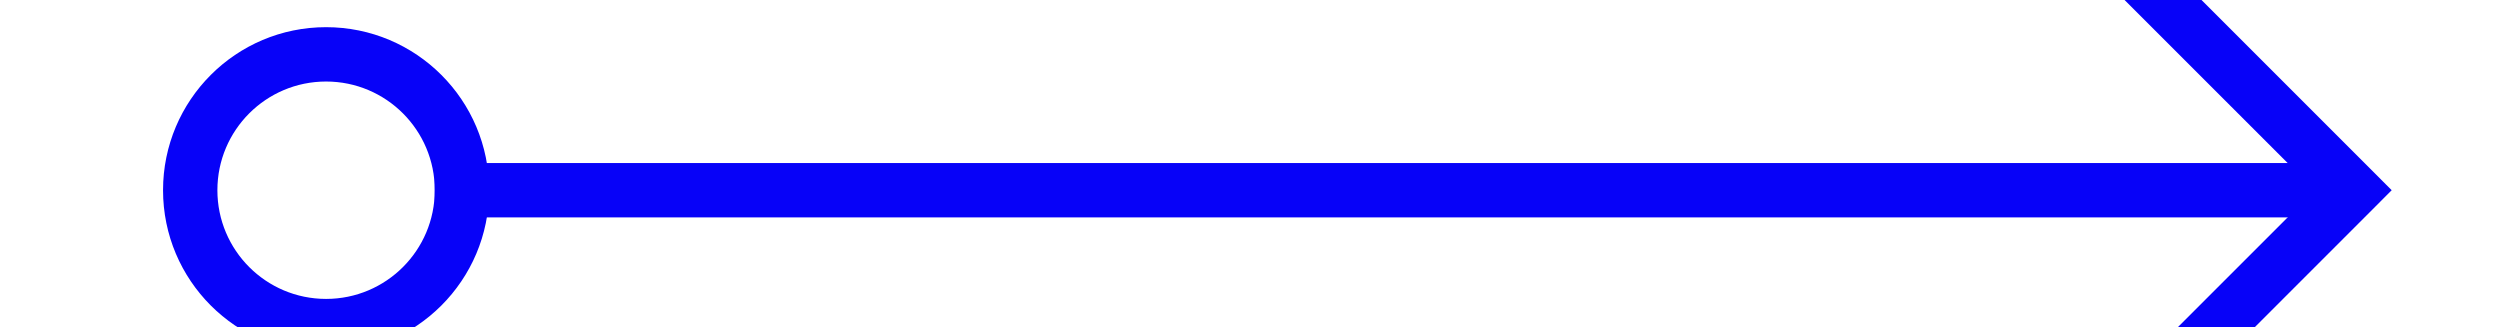
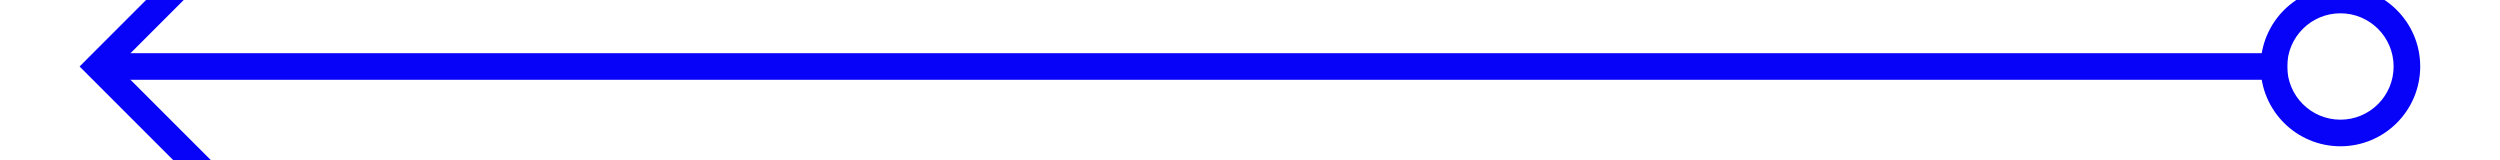
- <svg xmlns="http://www.w3.org/2000/svg" version="1.1" width="46px" height="6px" preserveAspectRatio="xMinYMid meet" viewBox="338 103  46 4">
-   <path d="M 344 102.5  A 3 3 0 0 0 341 105.5 A 3 3 0 0 0 344 108.5 A 3 3 0 0 0 347 105.5 A 3 3 0 0 0 344 102.5 Z M 344 103.5  A 2 2 0 0 1 346 105.5 A 2 2 0 0 1 344 107.5 A 2 2 0 0 1 342 105.5 A 2 2 0 0 1 344 103.5 Z M 375.946 100.854  L 380.593 105.5  L 375.946 110.146  L 376.654 110.854  L 381.654 105.854  L 382.007 105.5  L 381.654 105.146  L 376.654 100.146  L 375.946 100.854  Z " fill-rule="nonzero" fill="#0702f8" stroke="none" />
-   <path d="M 346 105.5  L 381 105.5  " stroke-width="1" stroke="#0702f8" fill="none" />
+ <svg xmlns="http://www.w3.org/2000/svg" version="1.1" width="94px" height="6px" preserveAspectRatio="xMinYMid meet" viewBox="128 267  94 4">
+   <path d="M 137.054 273.146  L 132.407 268.5  L 137.054 263.854  L 136.346 263.146  L 131.346 268.146  L 130.993 268.5  L 131.346 268.854  L 136.346 273.854  L 137.054 273.146  Z M 216 265.5  A 3 3 0 0 0 213 268.5 A 3 3 0 0 0 216 271.5 A 3 3 0 0 0 219 268.5 A 3 3 0 0 0 216 265.5 Z M 216 266.5  A 2 2 0 0 1 218 268.5 A 2 2 0 0 1 216 270.5 A 2 2 0 0 1 214 268.5 A 2 2 0 0 1 216 266.5 Z " fill-rule="nonzero" fill="#0702f8" stroke="none" />
+   <path d="M 132 268.5  L 214 268.5  " stroke-width="1" stroke="#0702f8" fill="none" />
</svg>
